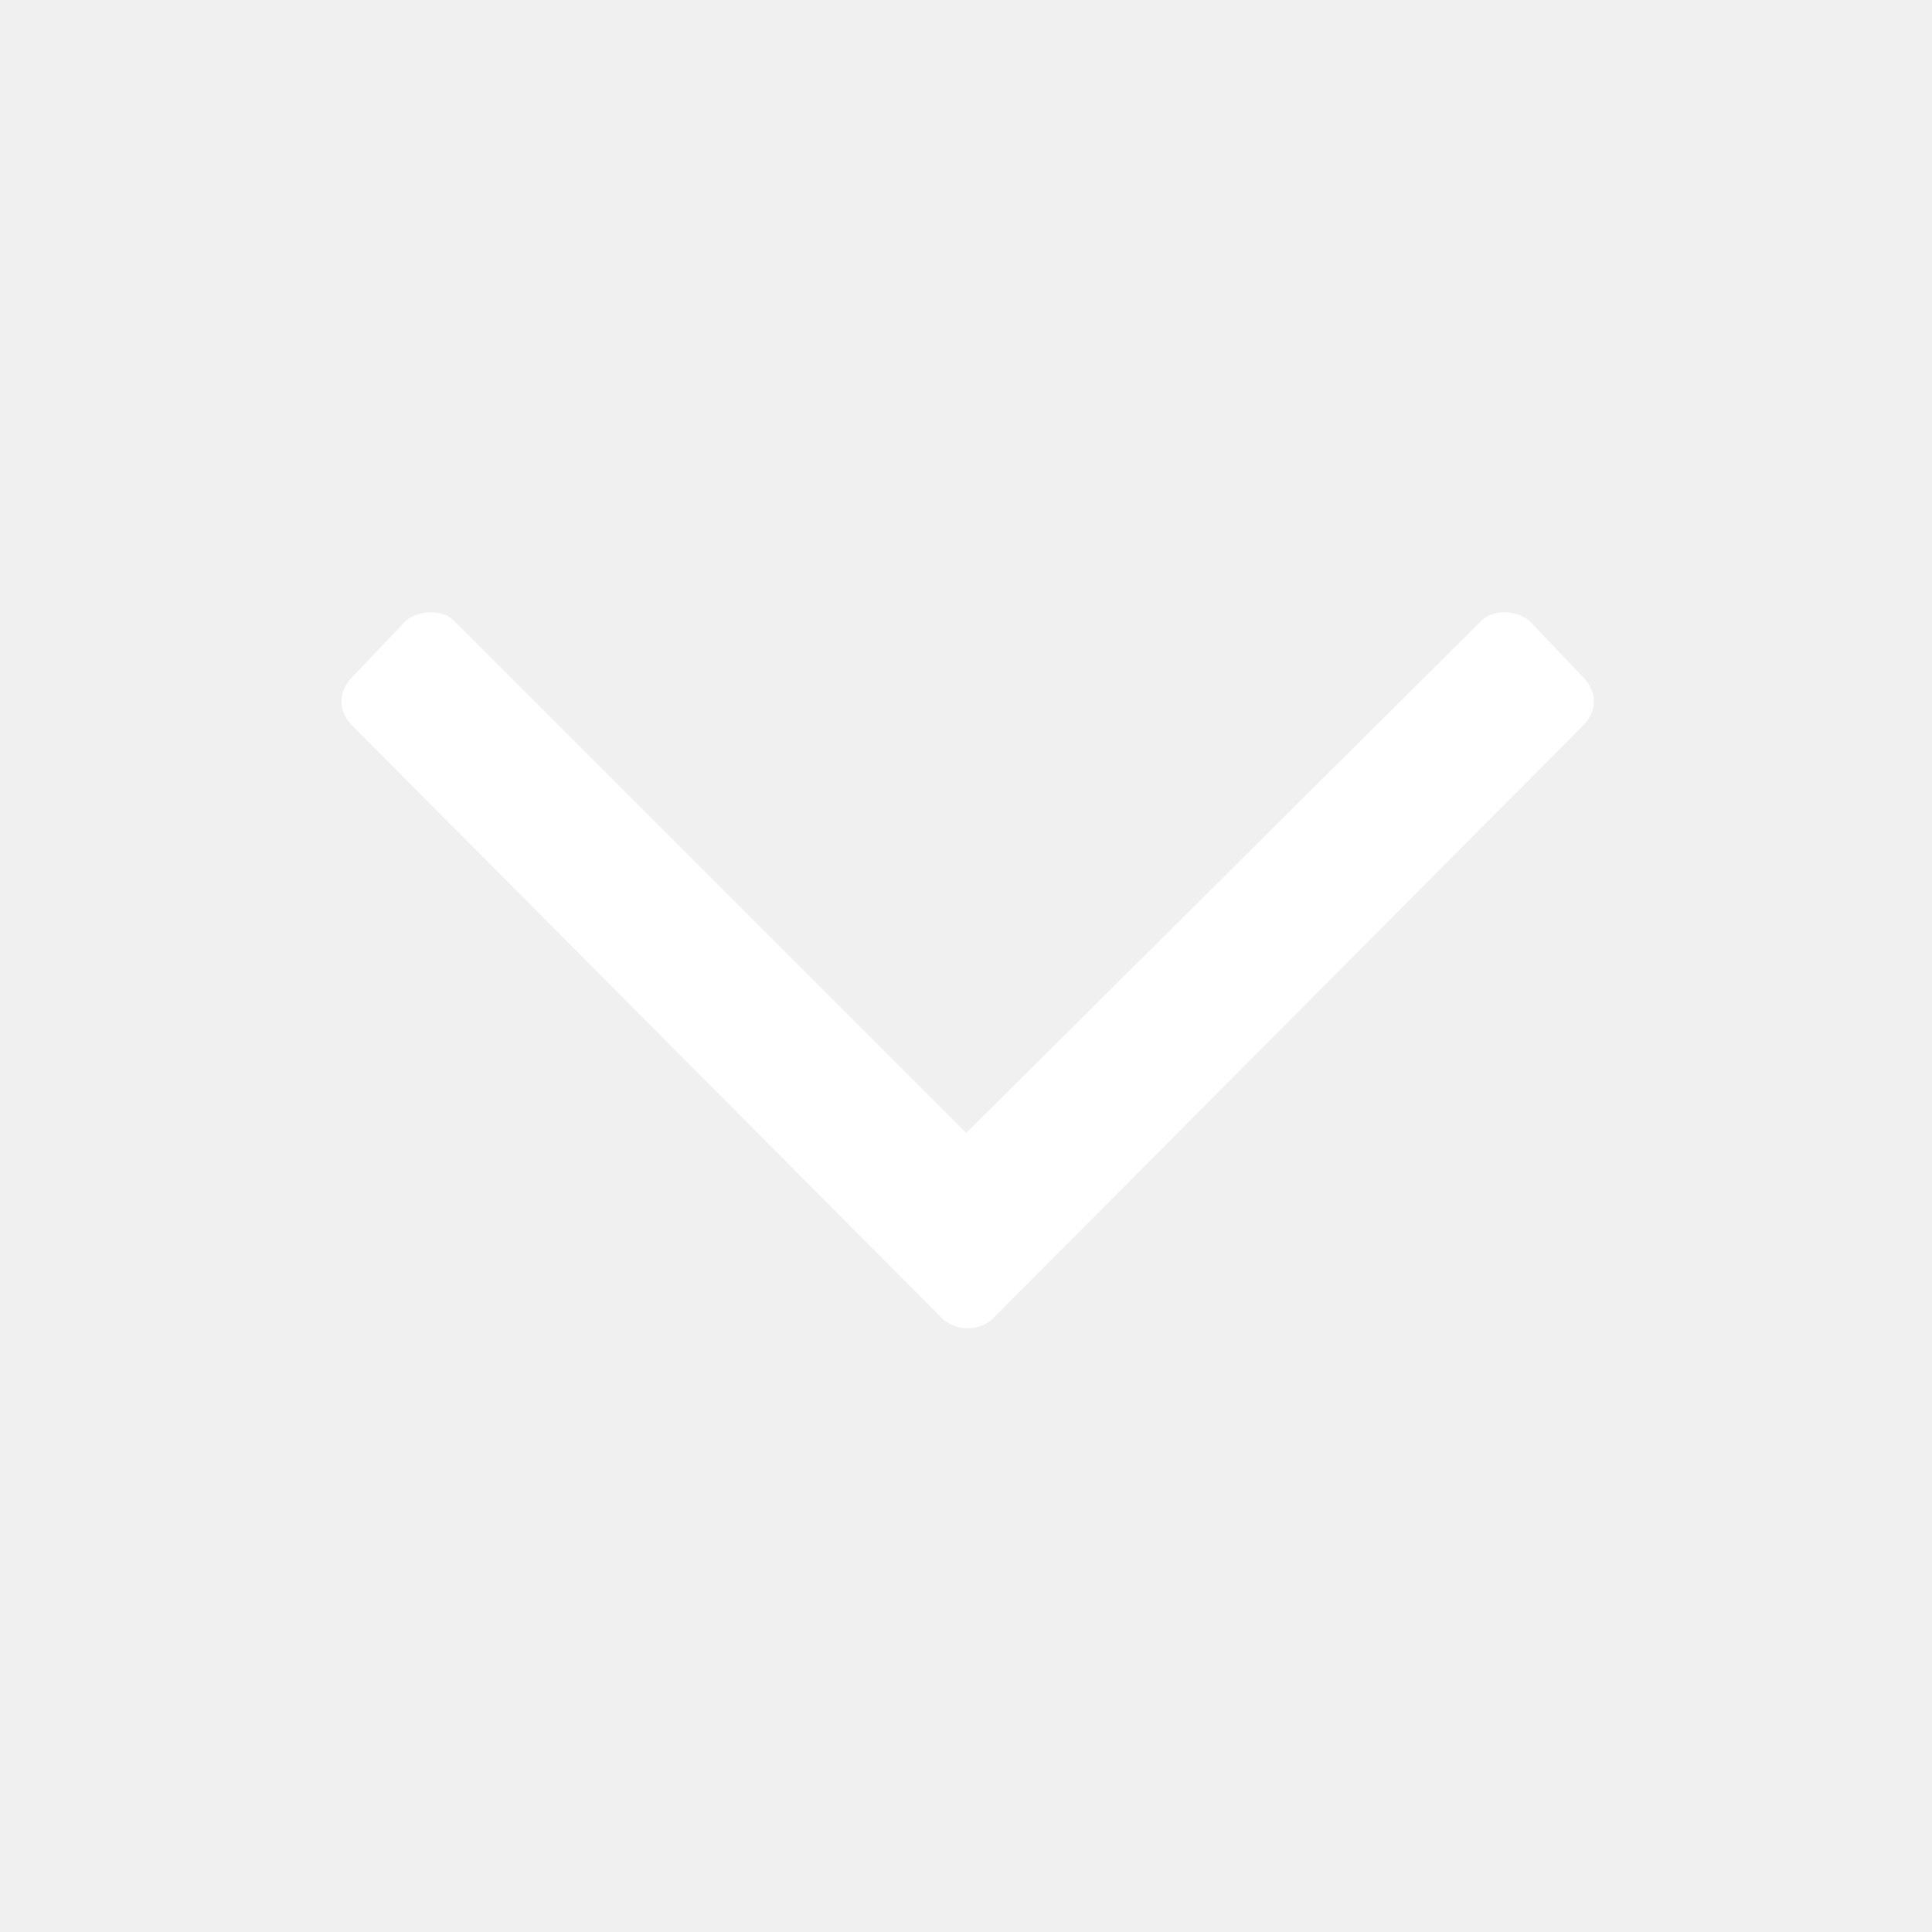
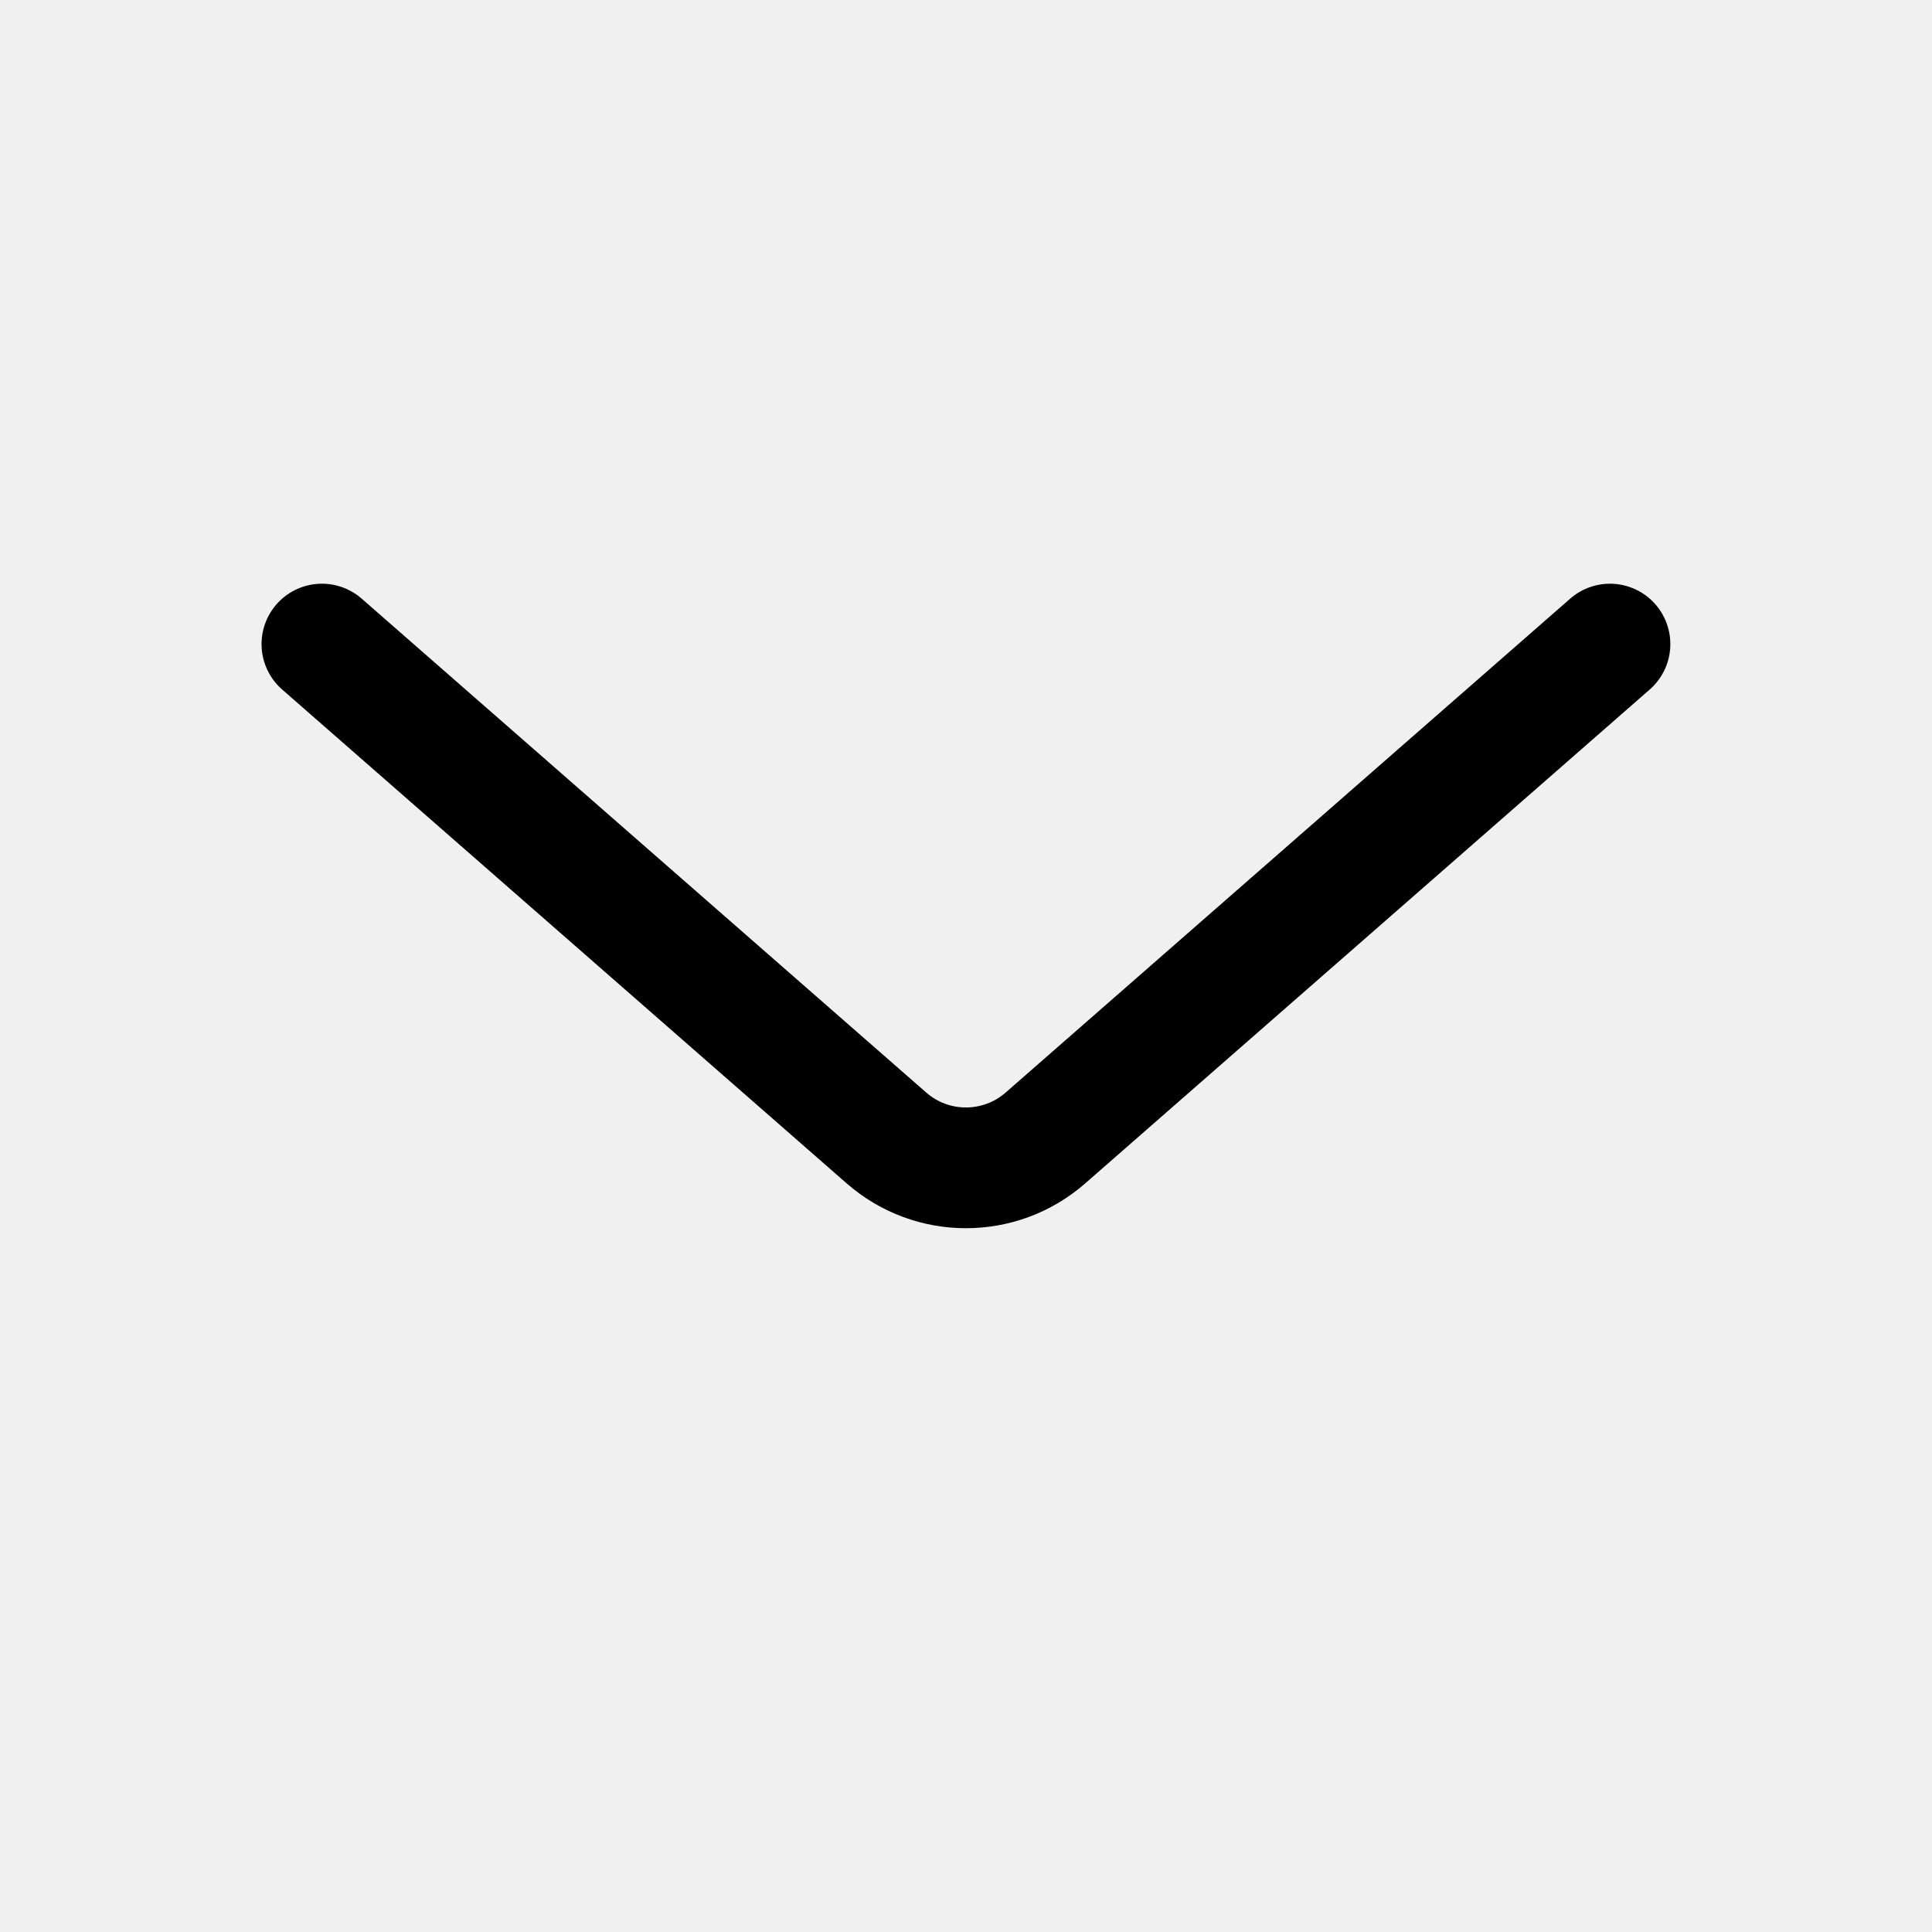
<svg xmlns="http://www.w3.org/2000/svg" width="16" height="16" viewBox="0 0 16 16" fill="none">
-   <path d="M13.111 5.609L12.666 5.141C12.549 5.047 12.361 5.047 12.268 5.141L8.002 9.383L3.76 5.141C3.666 5.047 3.479 5.047 3.361 5.141L2.916 5.609C2.799 5.727 2.799 5.891 2.916 6.008L7.814 10.93C7.932 11.024 8.096 11.024 8.213 10.93L13.111 6.008C13.229 5.891 13.229 5.727 13.111 5.609Z" fill="white" />
+   <path d="M2.666 5.334L7.341 9.424C7.718 9.754 8.281 9.754 8.658 9.424L13.333 5.334" stroke="black" stroke-linecap="round" stroke-linejoin="round" />
</svg>
